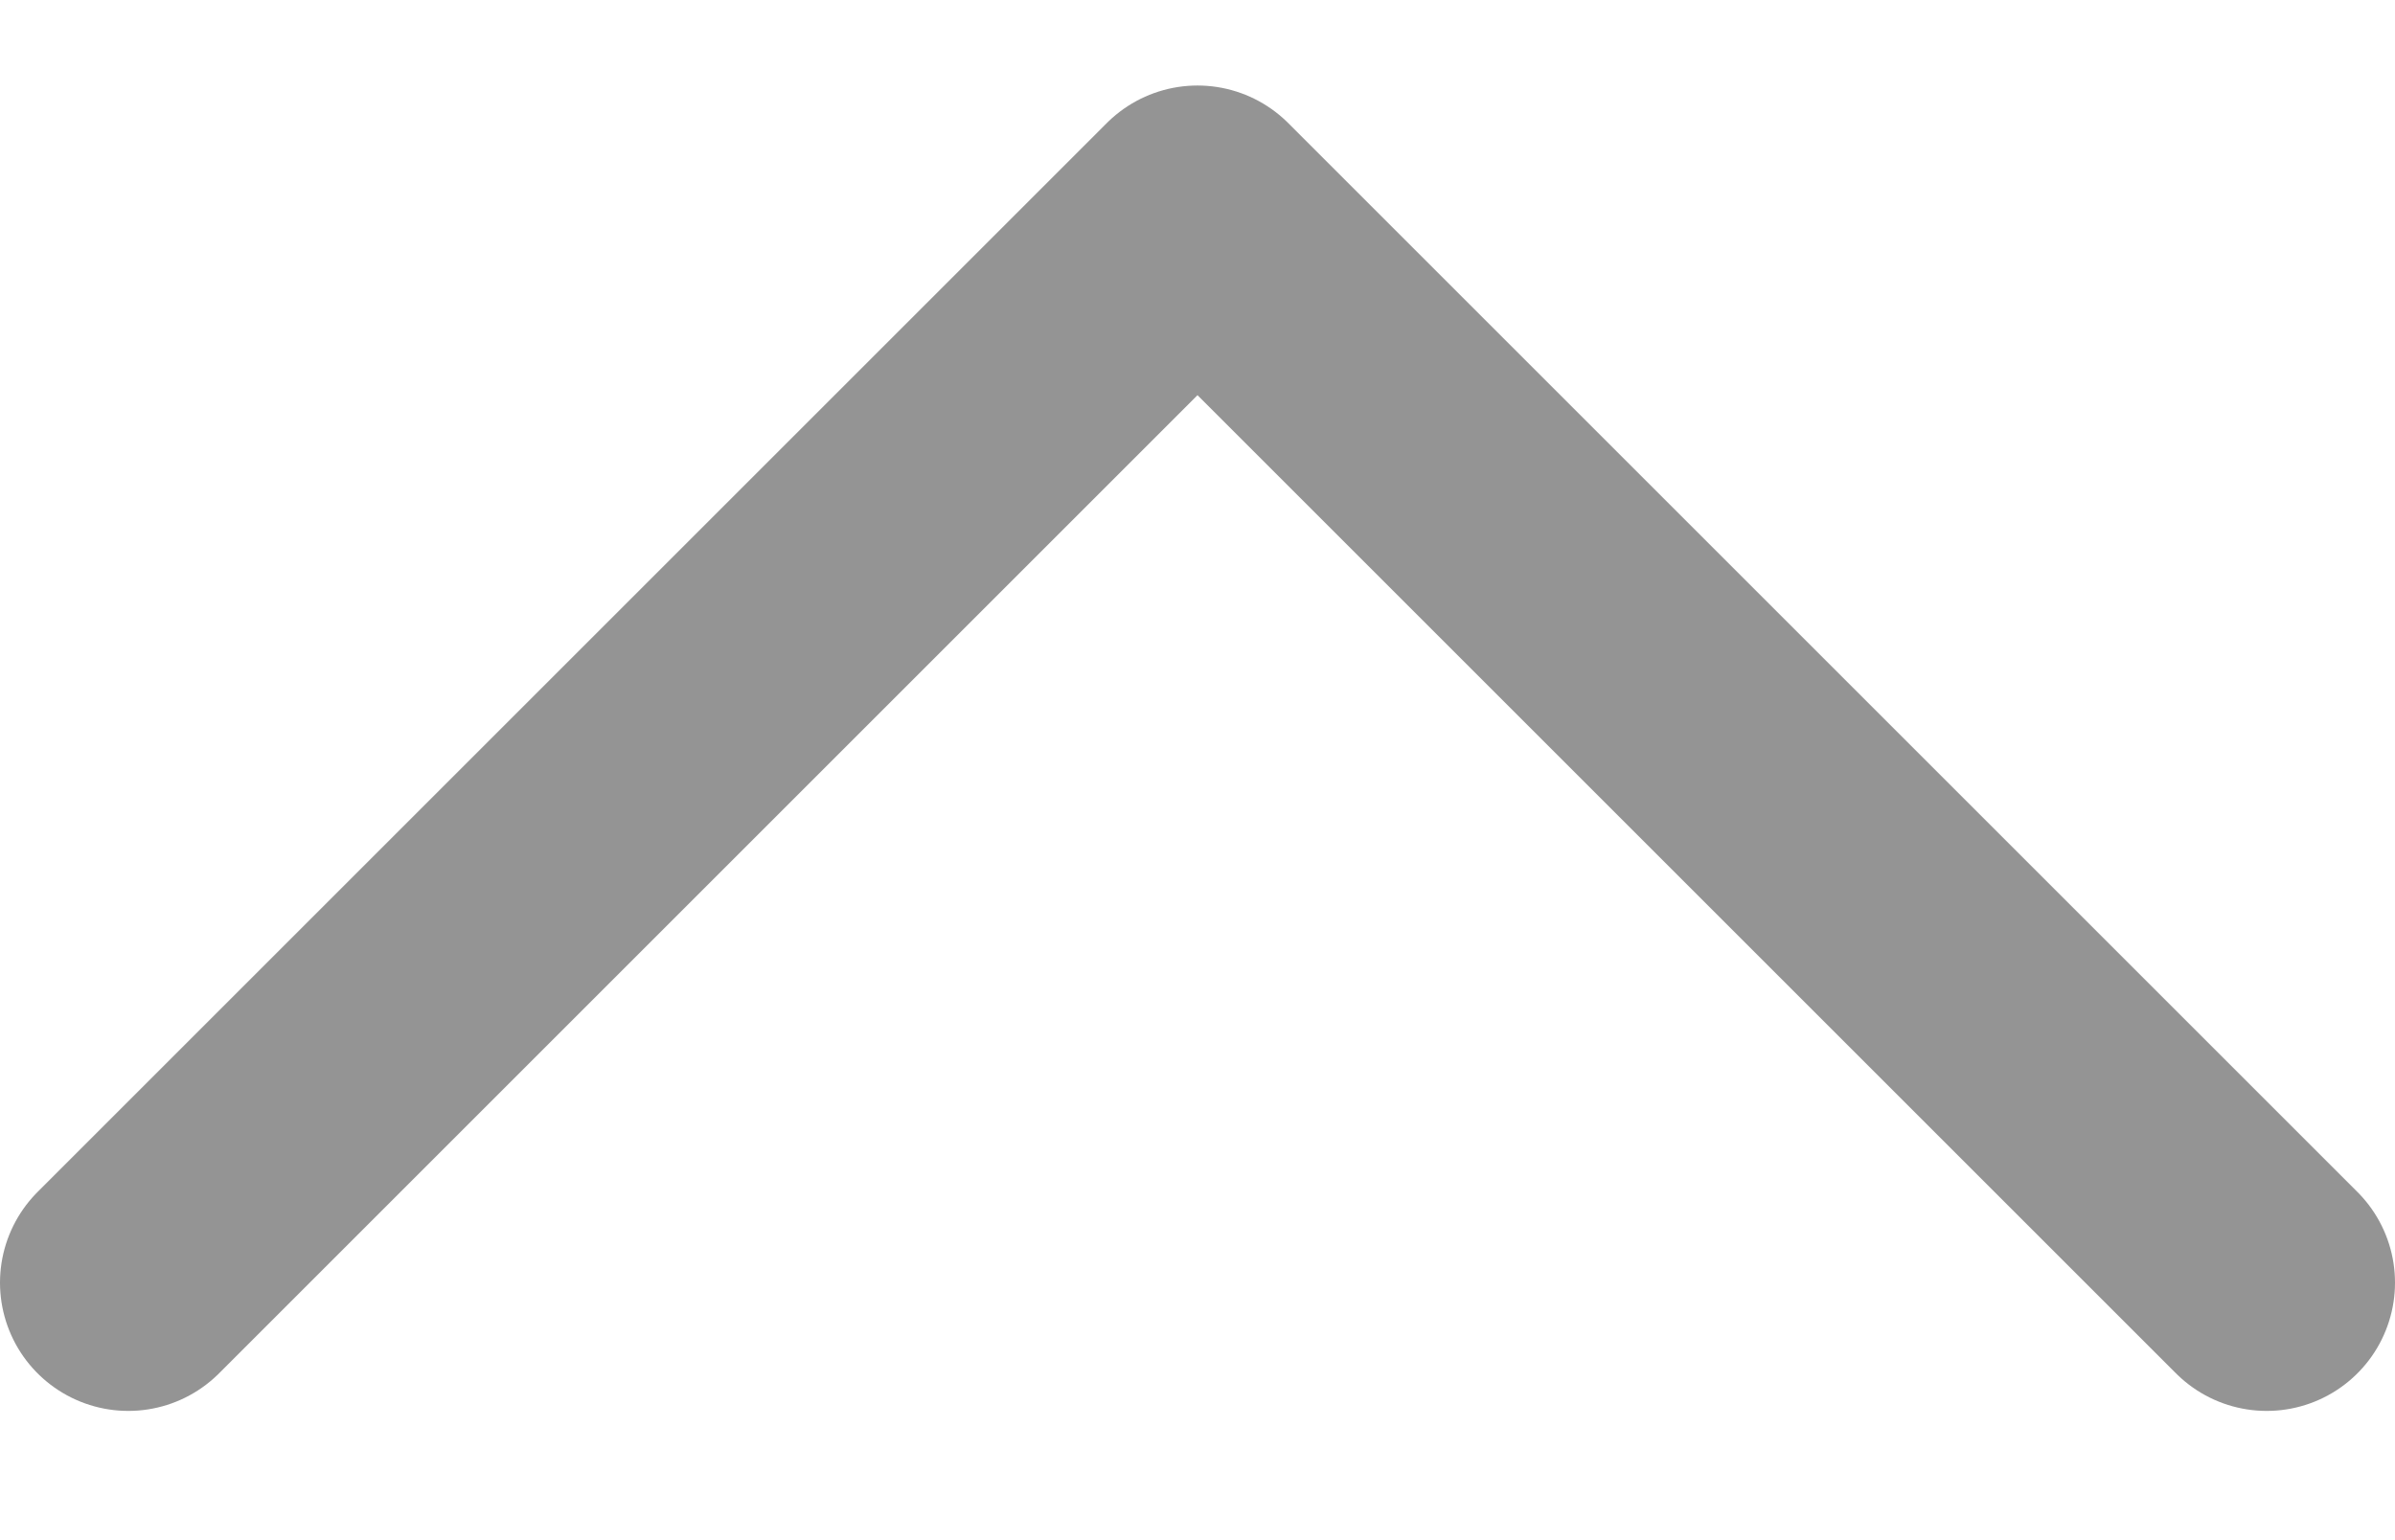
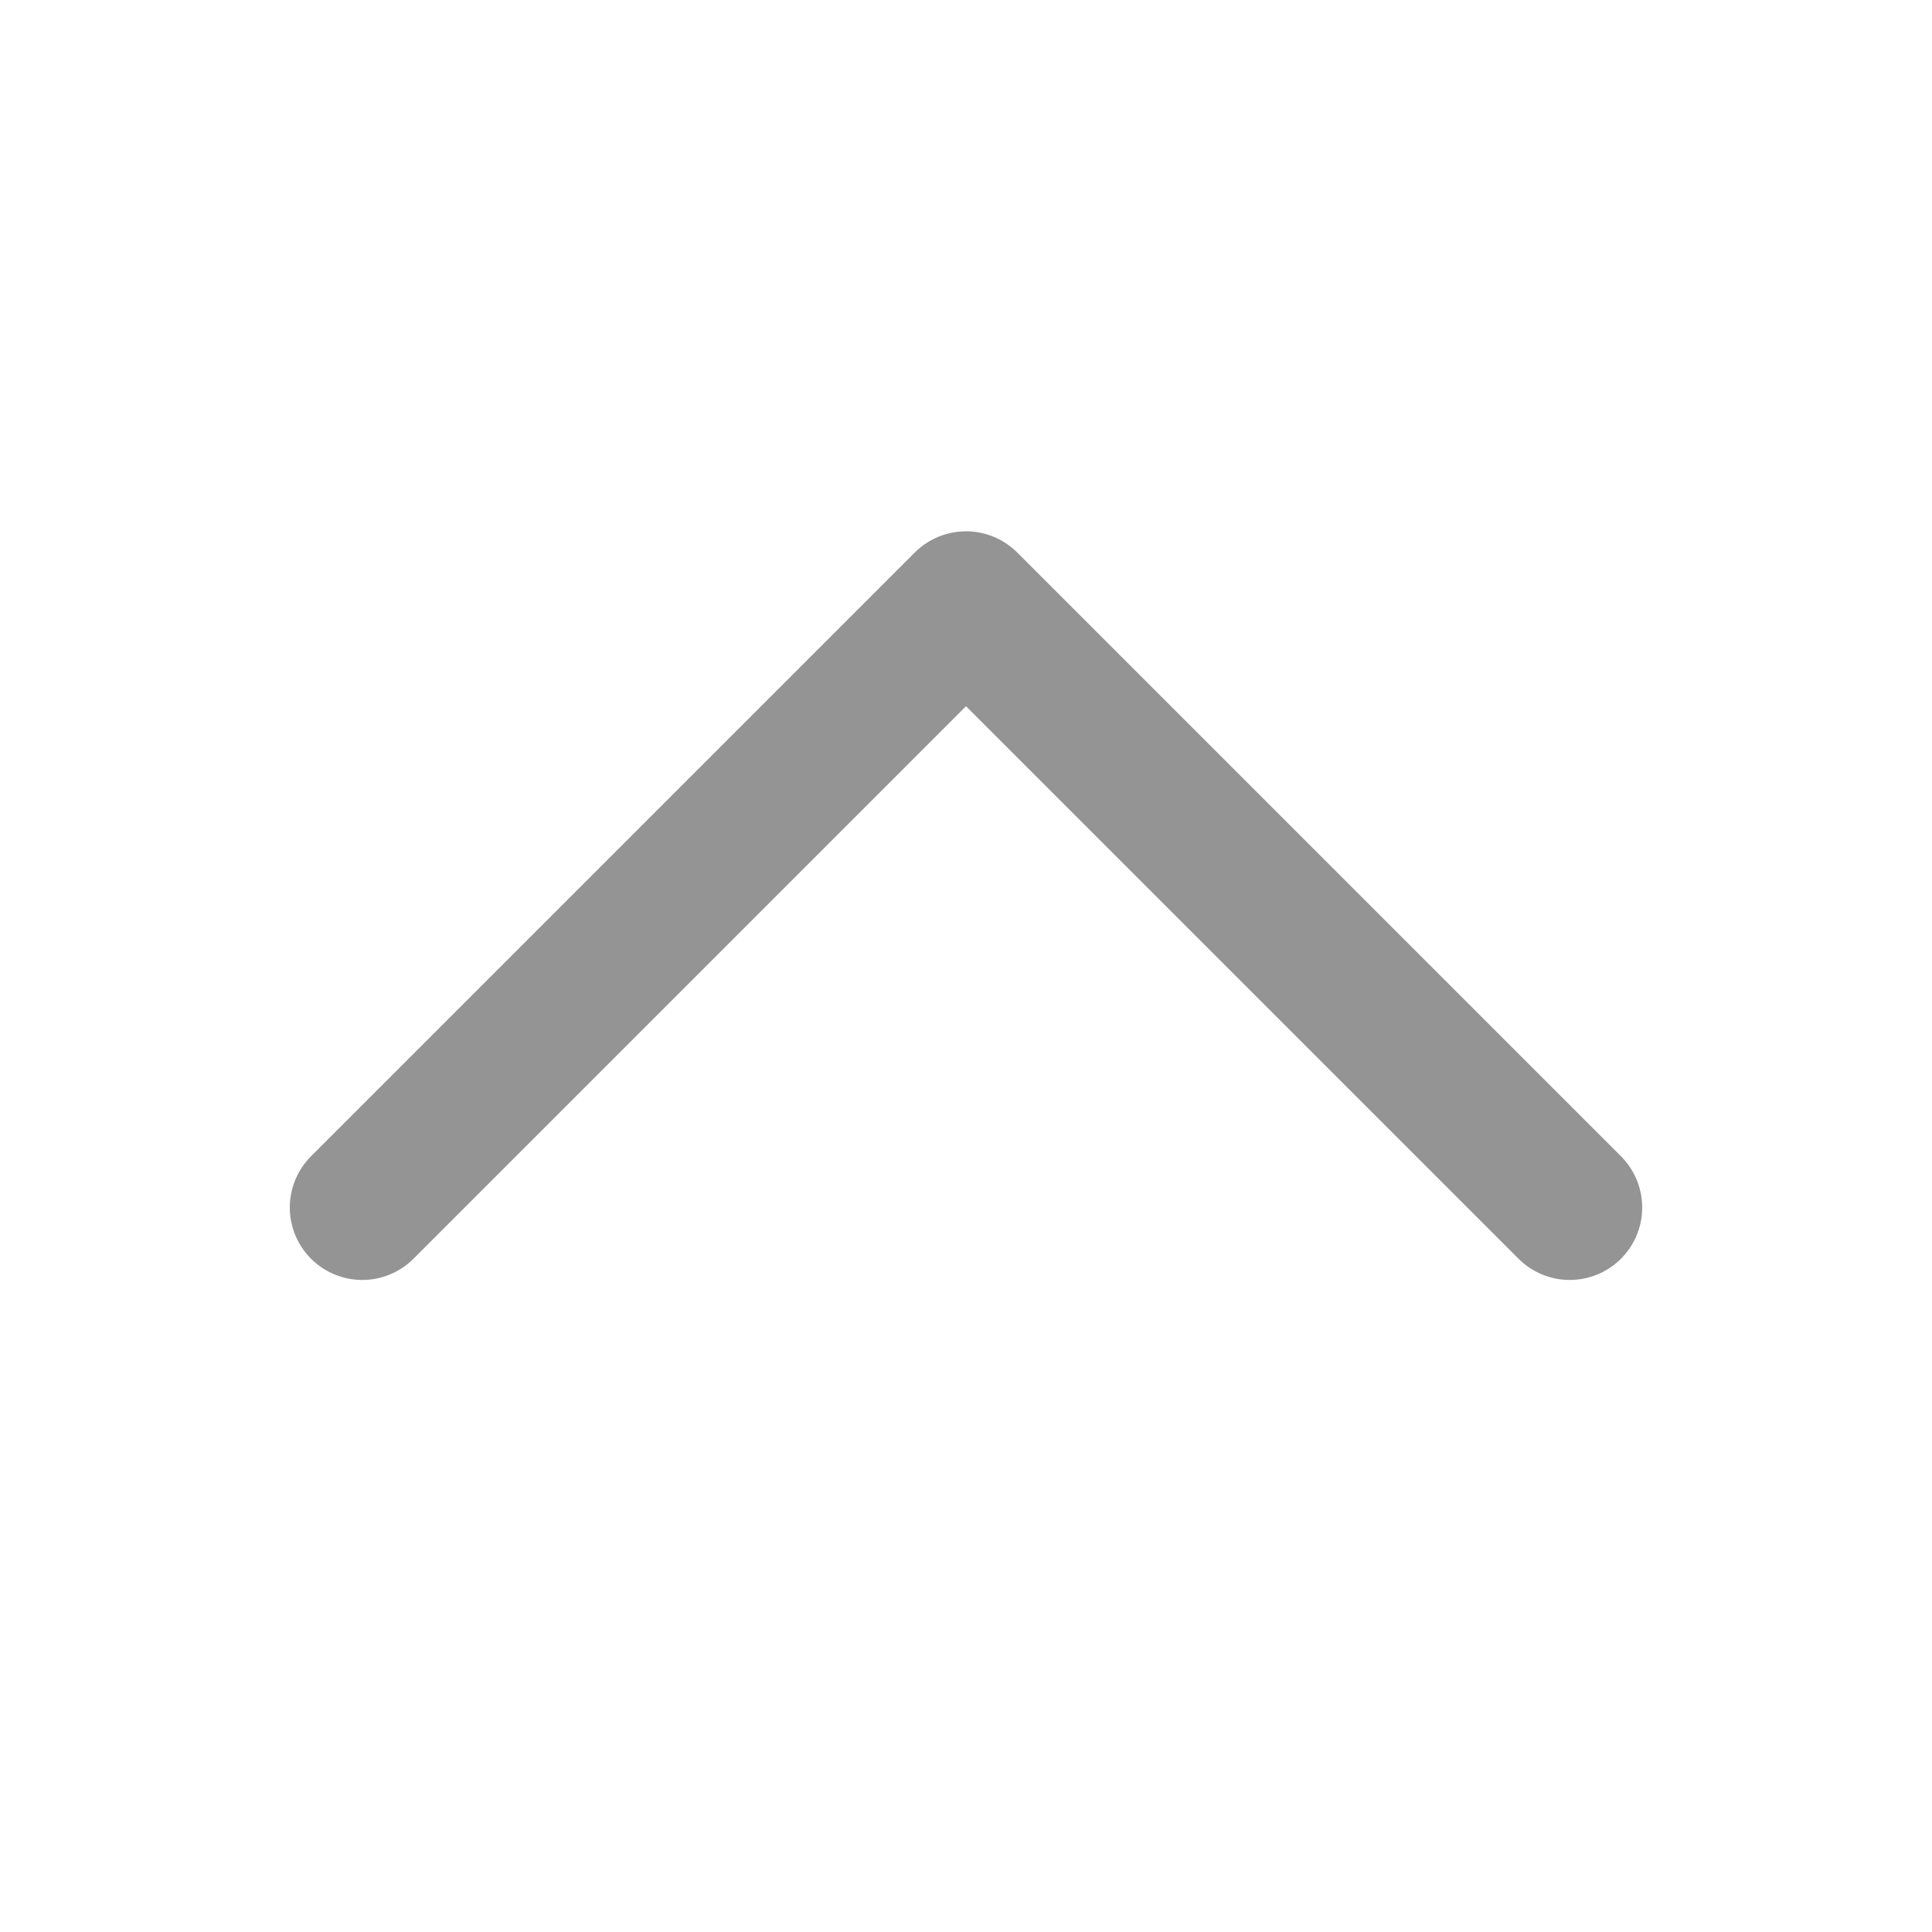
- <svg xmlns="http://www.w3.org/2000/svg" width="14" height="9" viewBox="0 0 14 9" fill="none">
-   <path d="M13.25 7.5L7 1.25L0.75 7.5" stroke="#949494" stroke-width="1.5" stroke-linecap="round" stroke-linejoin="round" />
+ <svg xmlns="http://www.w3.org/2000/svg" width="20" height="20" viewBox="0 0 20 20" fill="none">
+   <path d="M16.25 12.5L10 6.25L3.75 12.5" stroke="#949494" stroke-width="1.5" stroke-linecap="round" stroke-linejoin="round" />
</svg>
